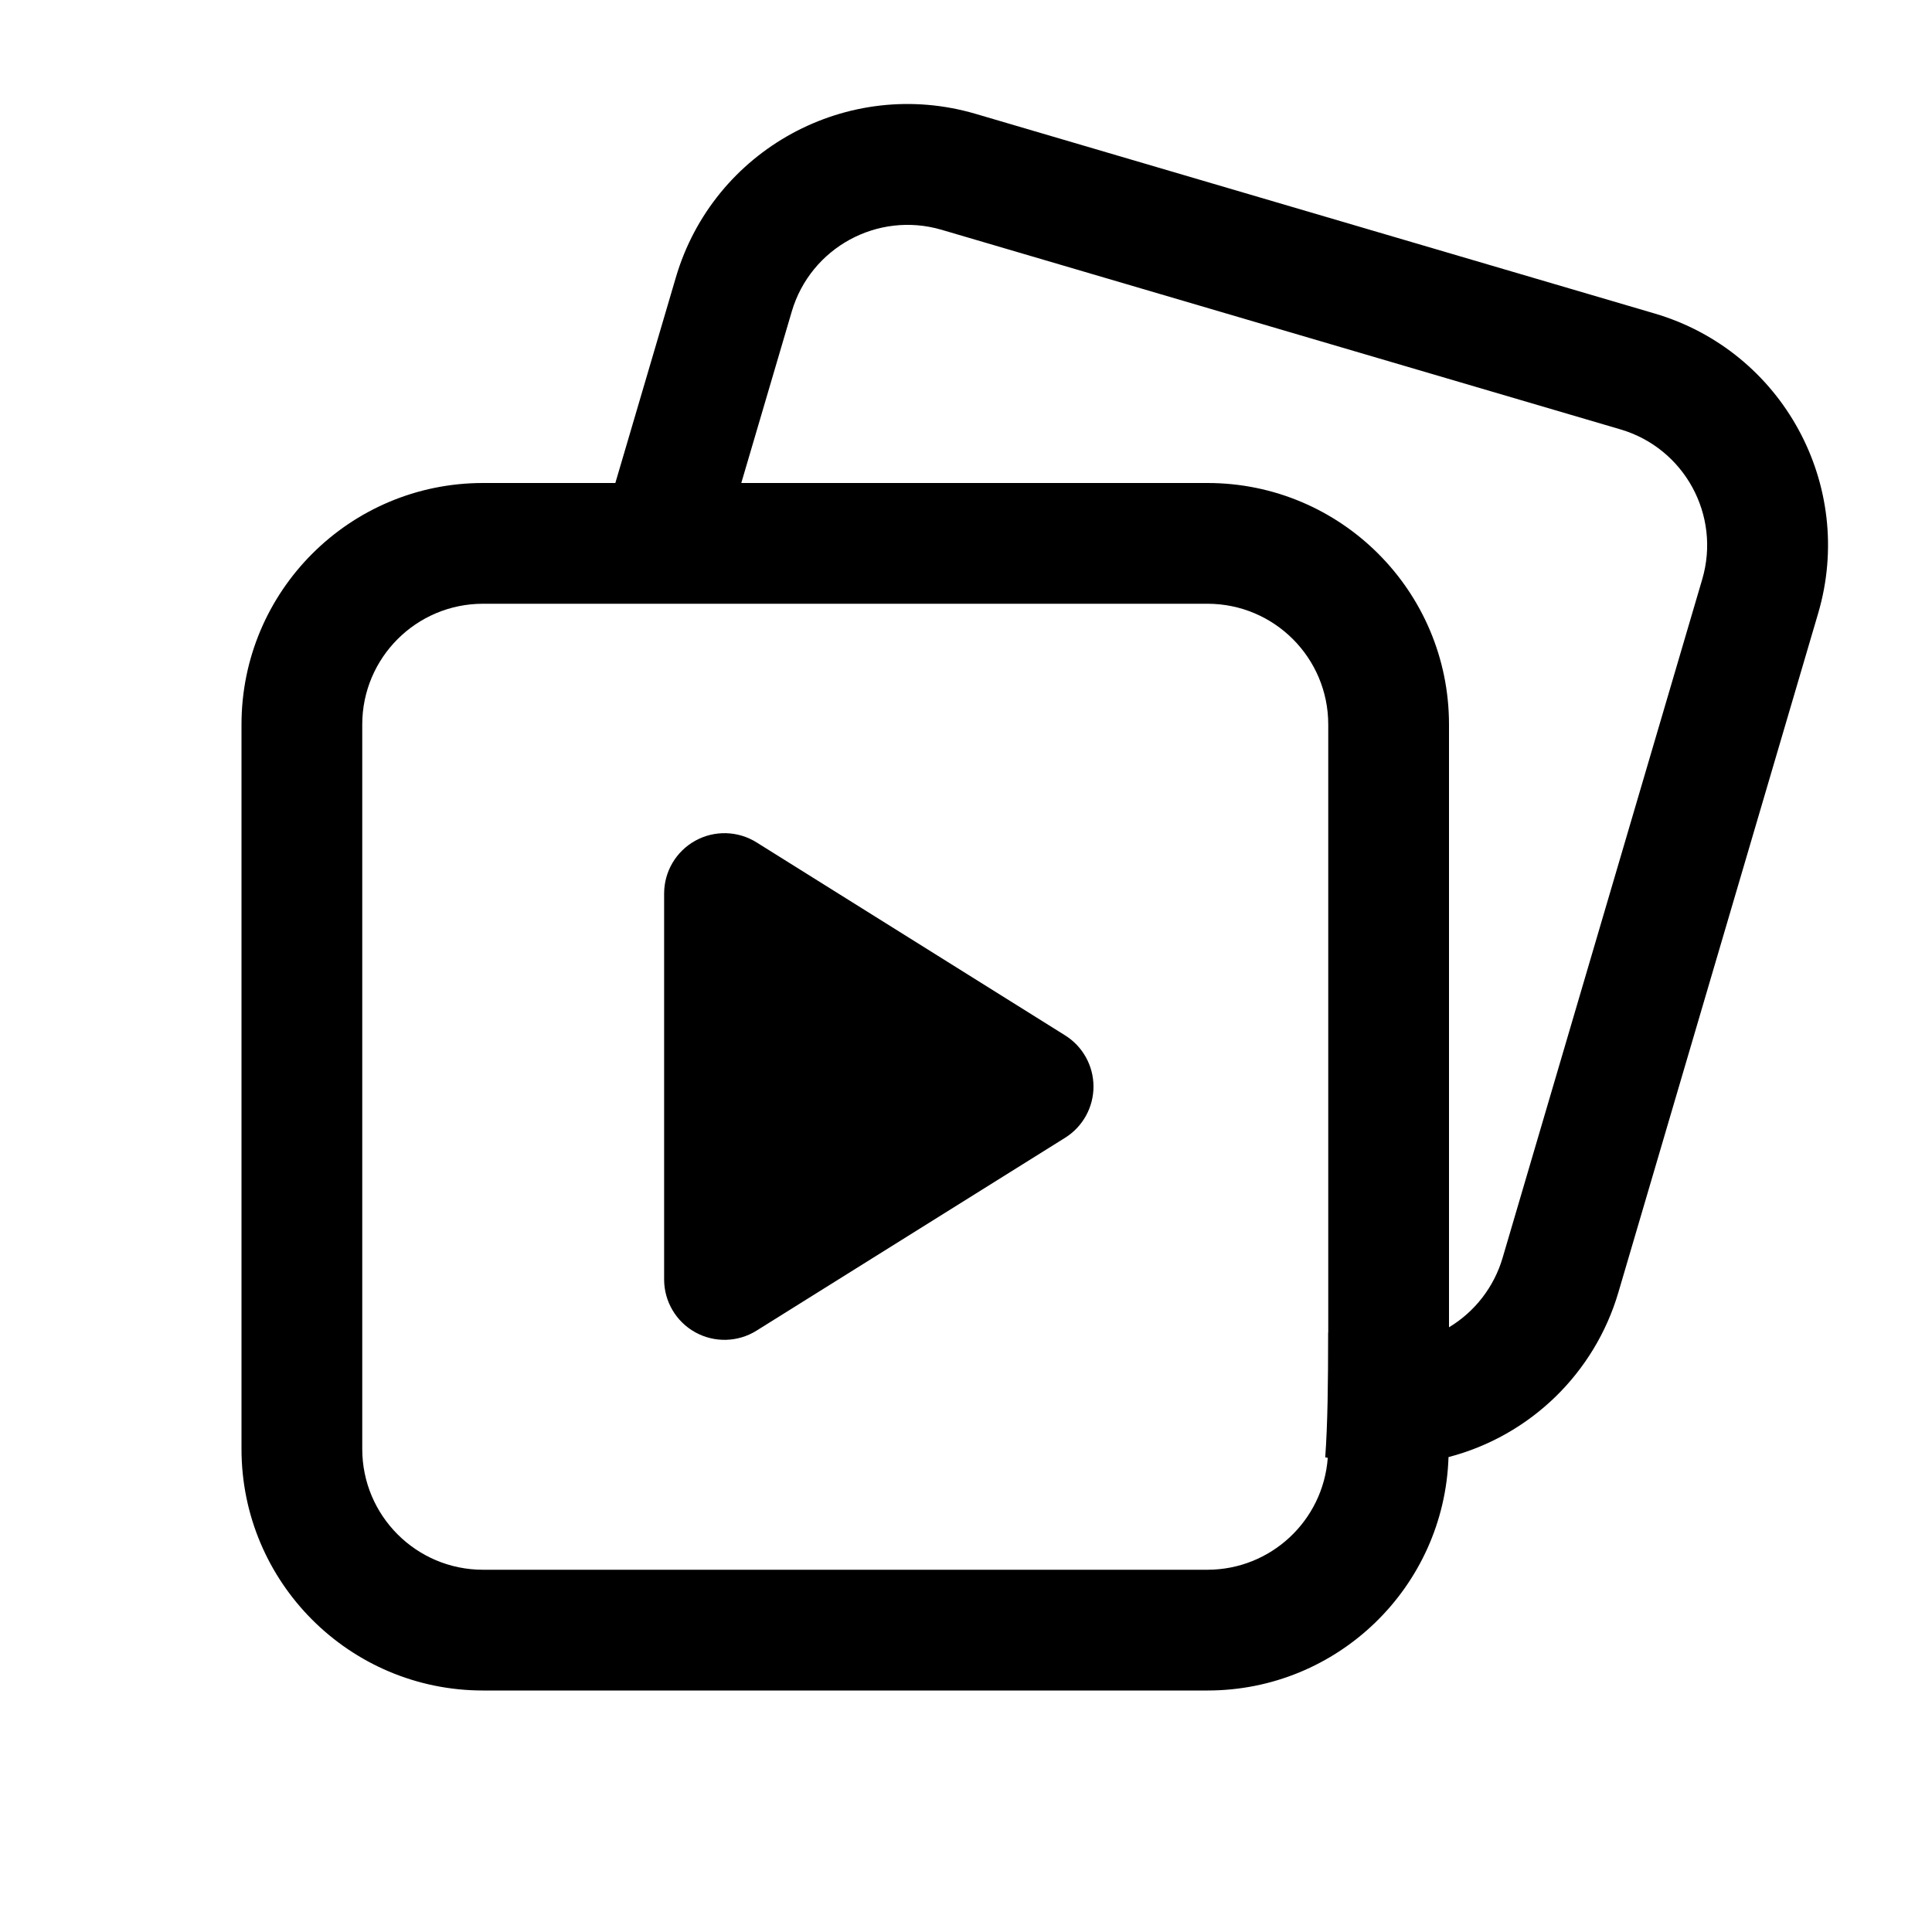
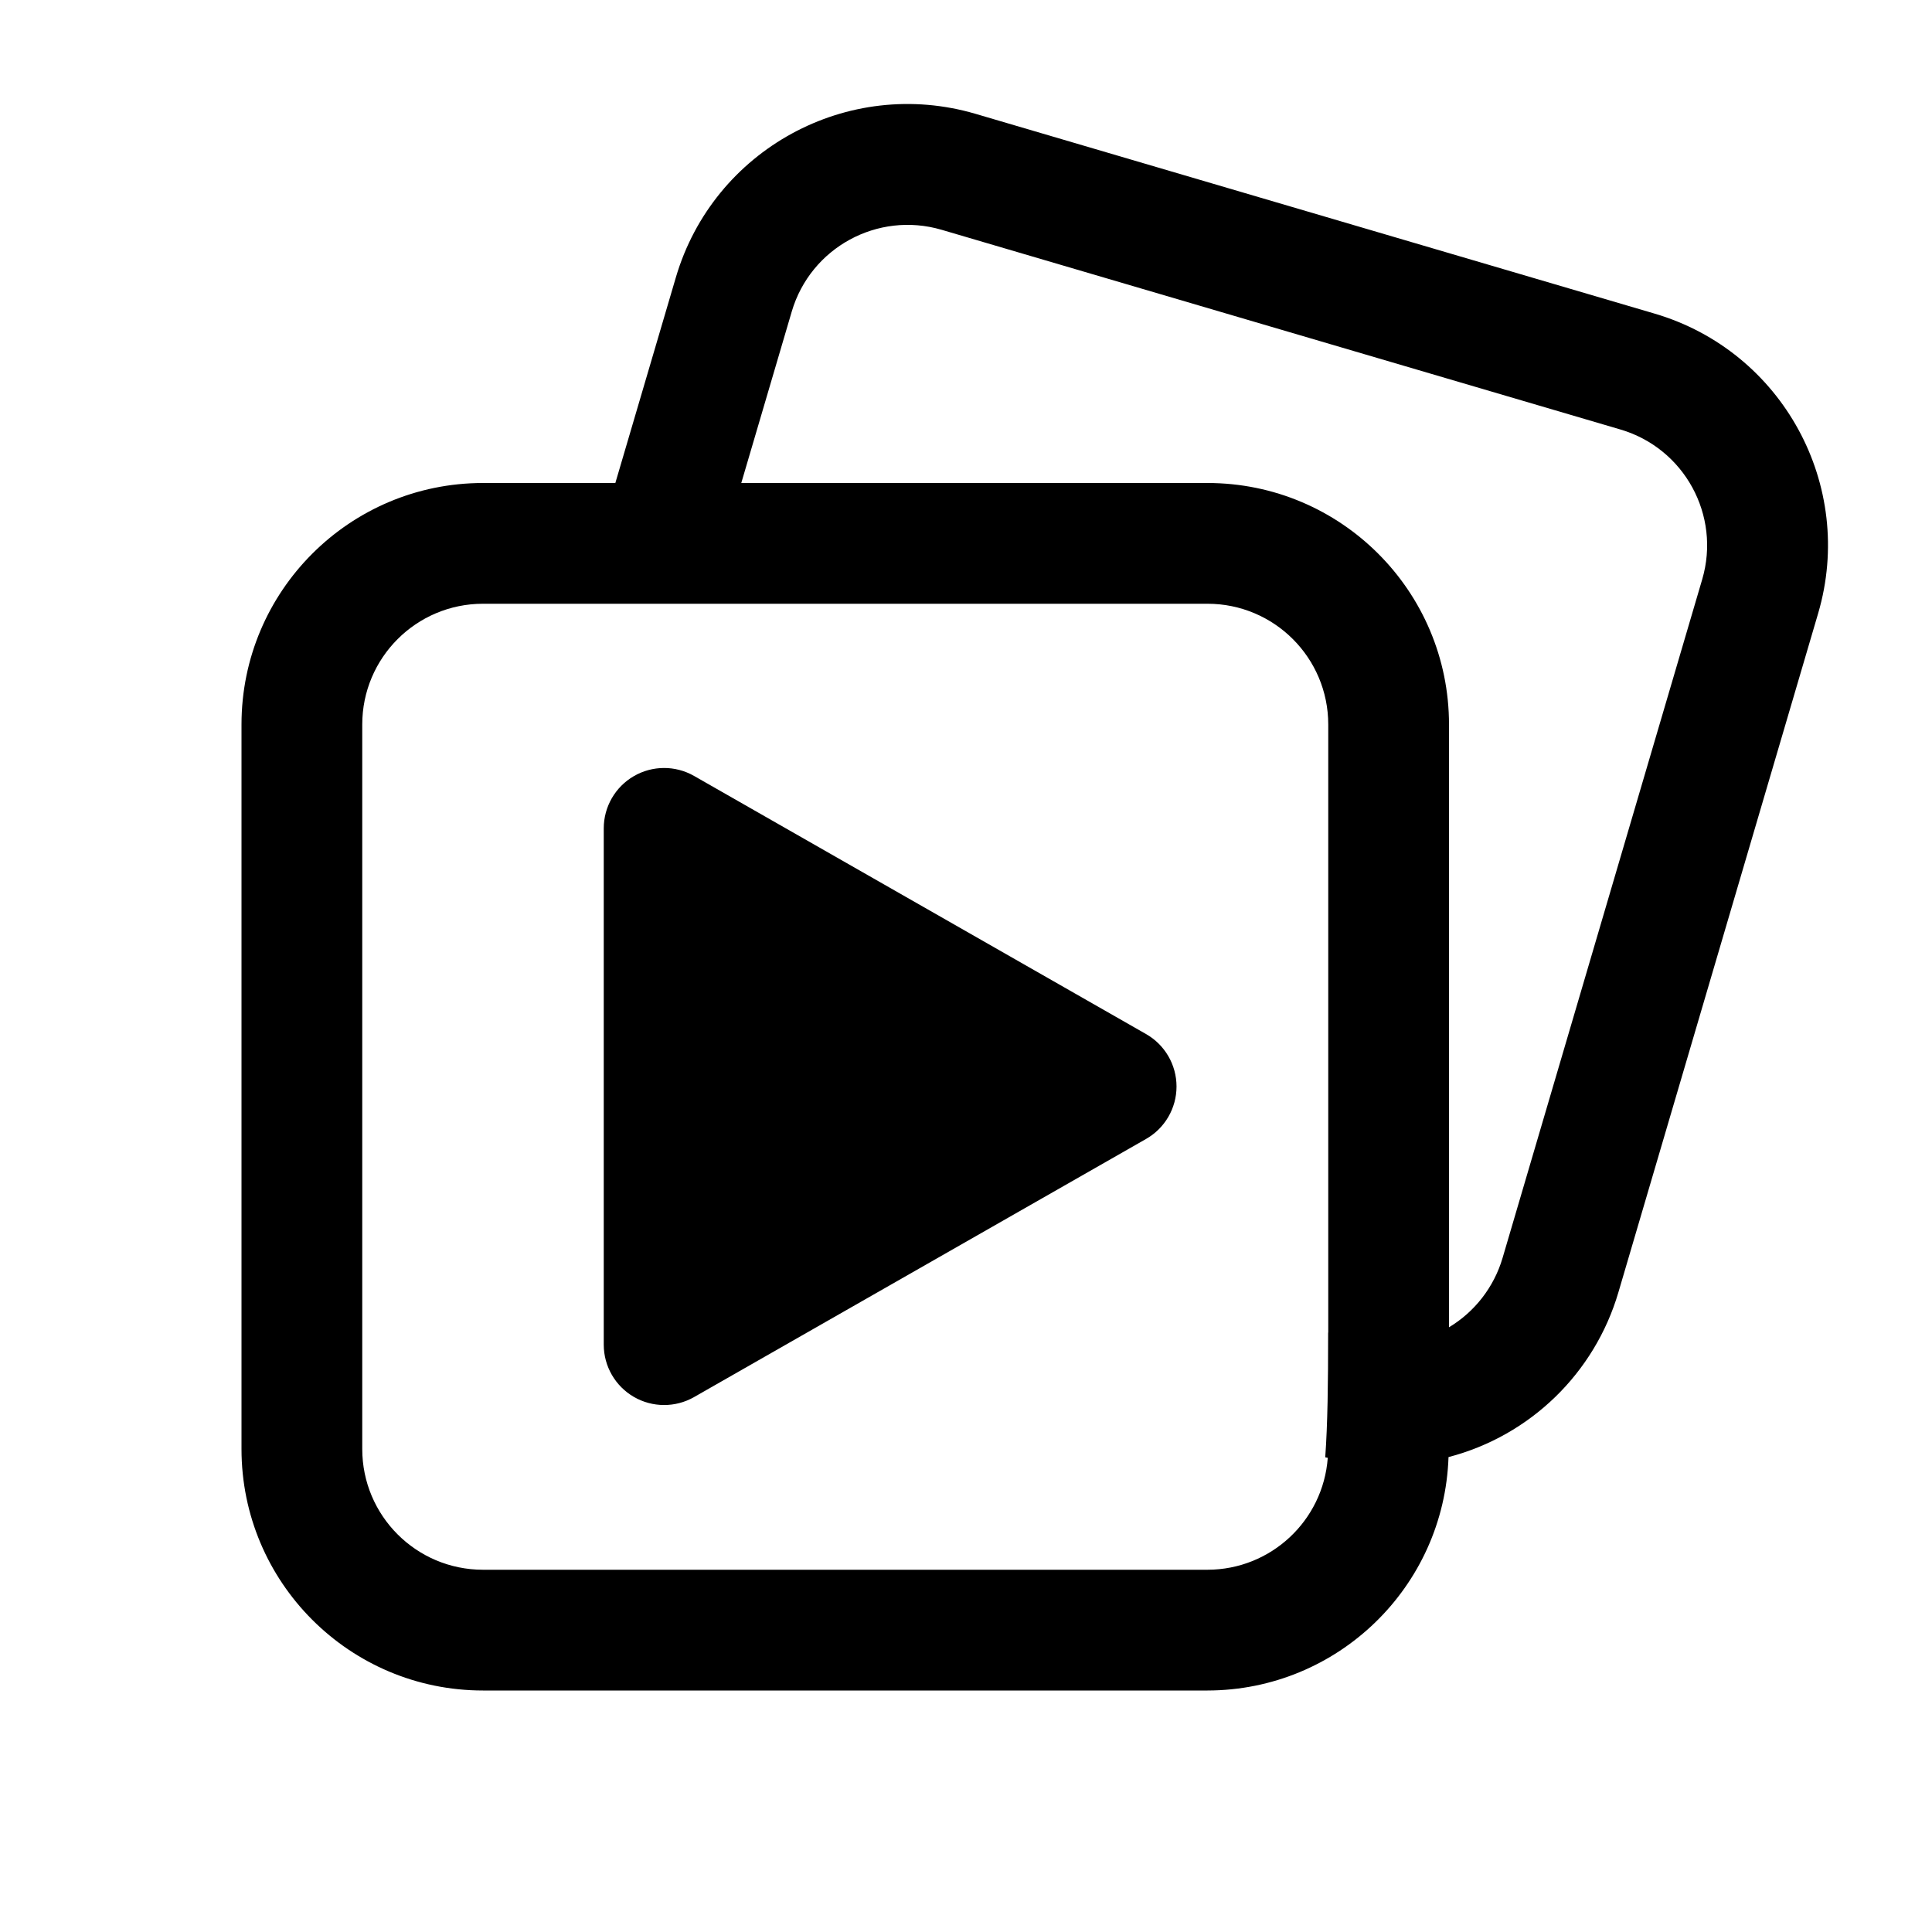
<svg xmlns="http://www.w3.org/2000/svg" width="16" height="16" fill="none" viewBox="0 0 16 16">
-   <path fill="currentColor" d="M5.597 2.298A2 2 0 0 1 8.08.943l5.622 1.653a2 2 0 0 1 1.355 2.484l-1.654 5.622a1.99 1.99 0 0 1-1.407 1.365A1.997 1.997 0 0 1 10 14H4a2 2 0 0 1-2-2V6a2 2 0 0 1 2-2h1.096zM4 5a1 1 0 0 0-1 1v6a1 1 0 0 0 1 1h6a1 1 0 0 0 .996-.927l-.021-.004c.02-.276.024-.611.024-1.033H11V6a1 1 0 0 0-1-1zm1.5 2.4a.5.5 0 0 1 .765-.424L8.82 8.574a.5.5 0 0 1 0 .849L6.265 11.02a.5.5 0 0 1-.765-.423zM10 4a2 2 0 0 1 2 2v4.992a1 1 0 0 0 .443-.572l1.654-5.622a1 1 0 0 0-.677-1.242L7.798 1.903a1 1 0 0 0-1.241.677L6.139 4z" />
+   <path fill="currentColor" d="M5.597 2.298A2 2 0 0 1 8.08.943l5.622 1.654a2 2 0 0 1 1.355 2.483l-1.654 5.622a1.99 1.99 0 0 1-1.407 1.365A2 2 0 0 1 10 14H4a2 2 0 0 1-2-2V6a2 2 0 0 1 2-2h1.096zM4 5a1 1 0 0 0-1 1v6a1 1 0 0 0 1 1h6a1 1 0 0 0 .996-.927l-.021-.004c.02-.276.024-.611.024-1.033H11V6a1 1 0 0 0-1-1zm1 1.86a.5.5 0 0 1 .748-.434L9.49 8.563a.5.5 0 0 1 0 .87L5.748 11.57A.5.5 0 0 1 5 11.137zM10 4a2 2 0 0 1 2 2v4.992a1 1 0 0 0 .443-.572l1.654-5.622a1 1 0 0 0-.677-1.241L7.798 1.903a1 1 0 0 0-1.241.677L6.139 4z" />
</svg>
